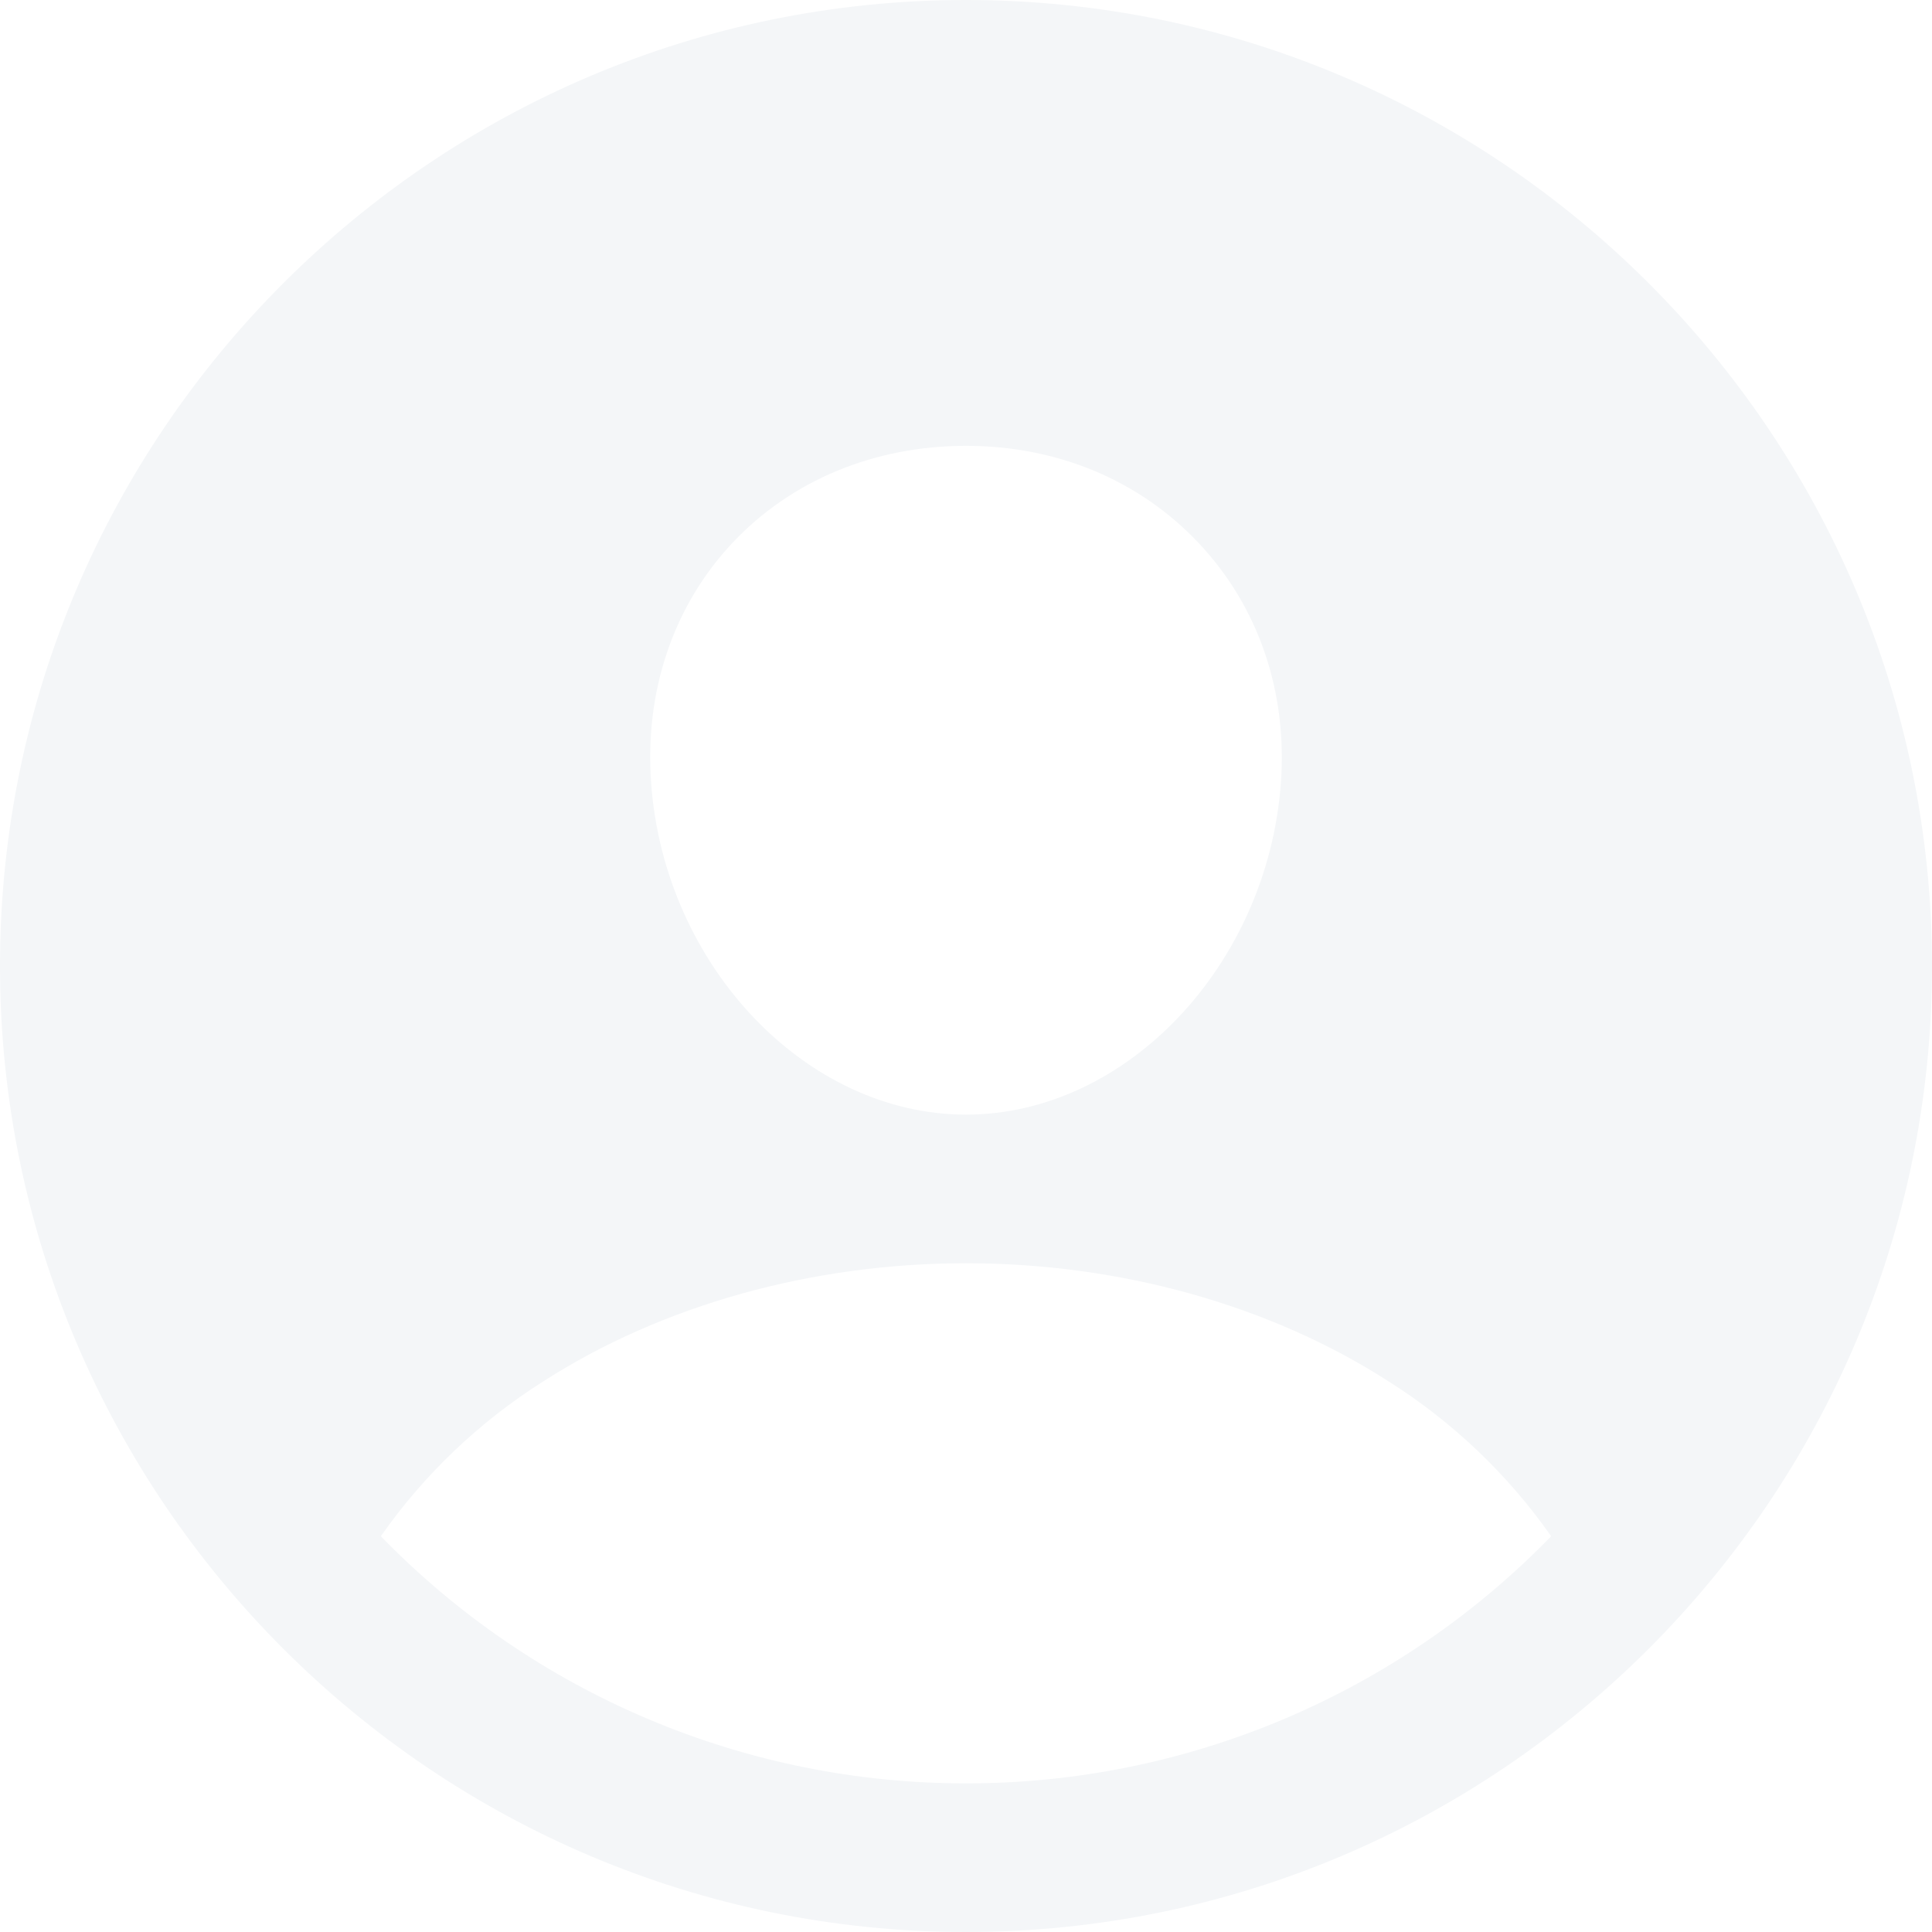
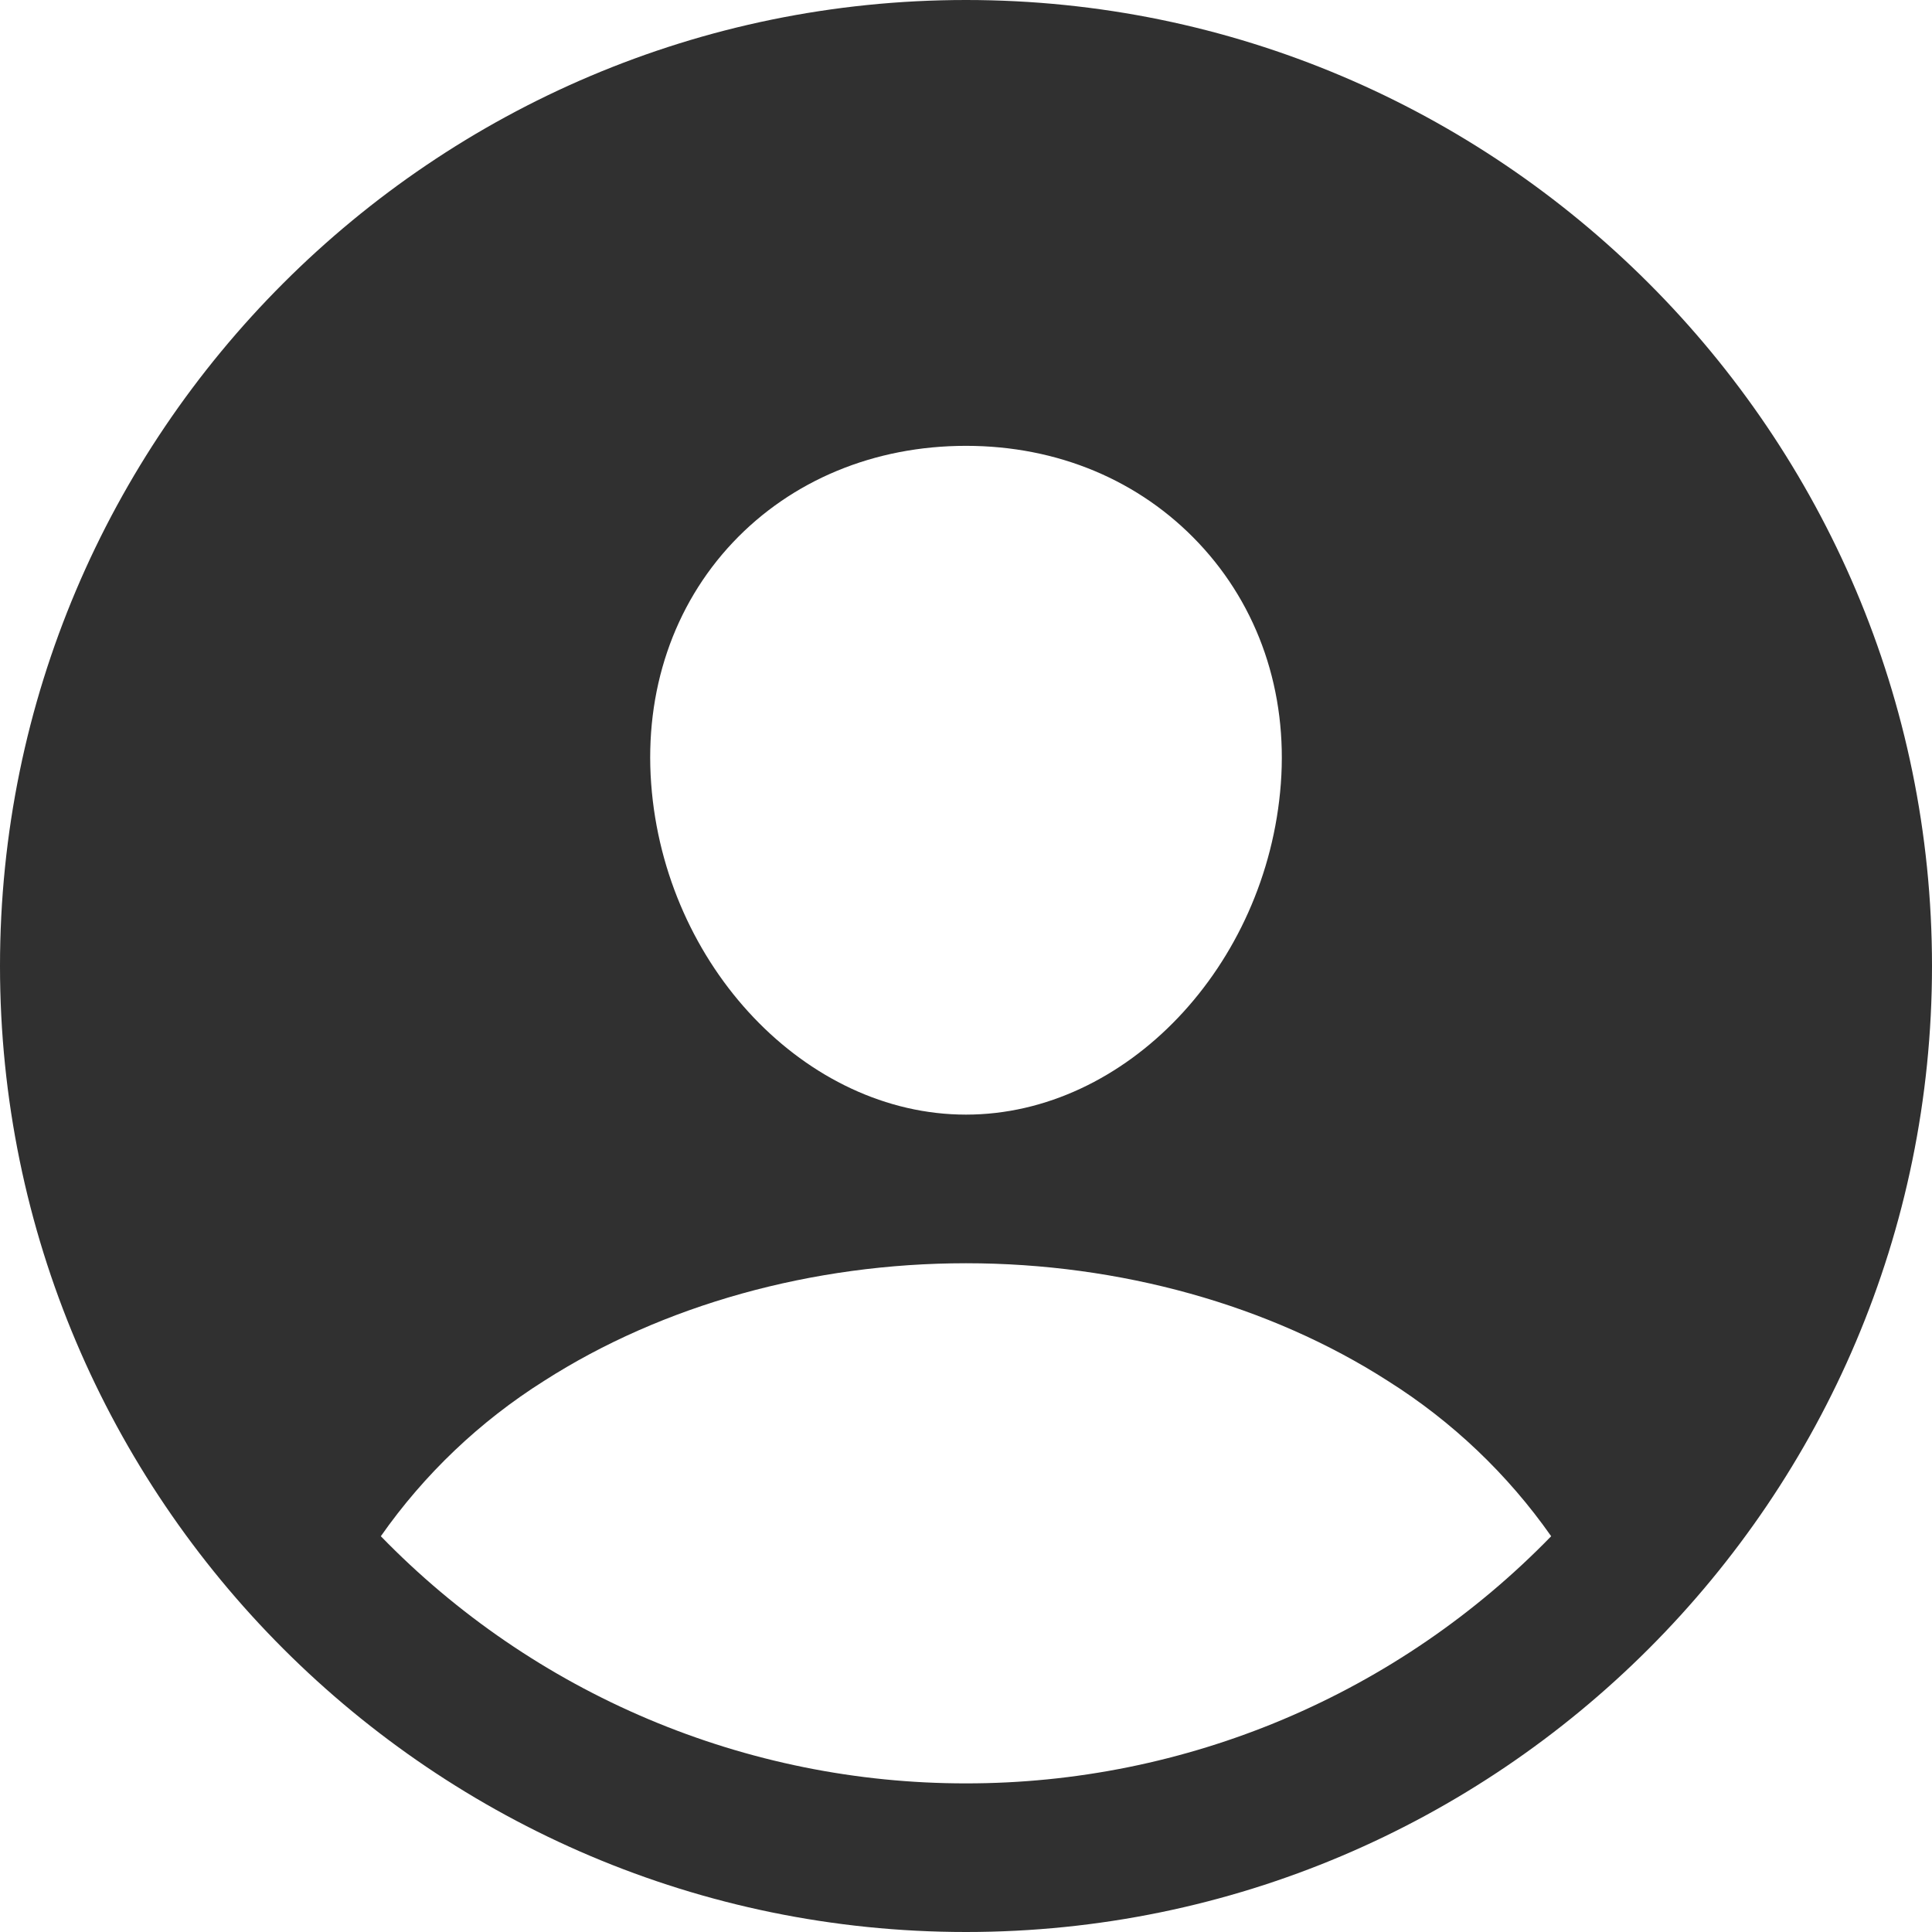
<svg xmlns="http://www.w3.org/2000/svg" width="94" height="94" viewBox="0 0 94 94" fill="none">
-   <path d="M47 0C21.084 0 0 21.084 0 47C0 72.915 21.084 94 47 94C72.915 94 94 72.915 94 47C94 21.084 72.915 0 47 0ZM35.652 26.397C38.515 23.362 42.544 21.692 47 21.692C51.456 21.692 55.449 23.373 58.323 26.424C61.236 29.515 62.652 33.668 62.318 38.133C61.649 47 54.78 54.231 47 54.231C39.22 54.231 32.337 47 31.682 38.131C31.35 33.63 32.764 29.463 35.652 26.397ZM47 86.769C41.691 86.773 36.435 85.71 31.545 83.644C26.654 81.579 22.228 78.552 18.529 74.744C20.647 71.722 23.347 69.154 26.469 67.187C32.229 63.495 39.518 61.462 47 61.462C54.482 61.462 61.771 63.495 67.524 67.187C70.649 69.153 73.351 71.722 75.471 74.744C71.772 78.552 67.347 81.579 62.456 83.645C57.565 85.711 52.309 86.773 47 86.769Z" fill="#F4F6F8" />
+   <path d="M47 0C21.084 0 0 21.084 0 47C0 72.915 21.084 94 47 94C72.915 94 94 72.915 94 47C94 21.084 72.915 0 47 0ZM35.652 26.397C38.515 23.362 42.544 21.692 47 21.692C51.456 21.692 55.449 23.373 58.323 26.424C61.236 29.515 62.652 33.668 62.318 38.133C61.649 47 54.78 54.231 47 54.231C39.22 54.231 32.337 47 31.682 38.131C31.35 33.63 32.764 29.463 35.652 26.397ZM47 86.769C41.691 86.773 36.435 85.71 31.545 83.644C26.654 81.579 22.228 78.552 18.529 74.744C20.647 71.722 23.347 69.154 26.469 67.187C32.229 63.495 39.518 61.462 47 61.462C54.482 61.462 61.771 63.495 67.524 67.187C70.649 69.153 73.351 71.722 75.471 74.744C71.772 78.552 67.347 81.579 62.456 83.645C57.565 85.711 52.309 86.773 47 86.769Z" fill="#303030" />
</svg>
